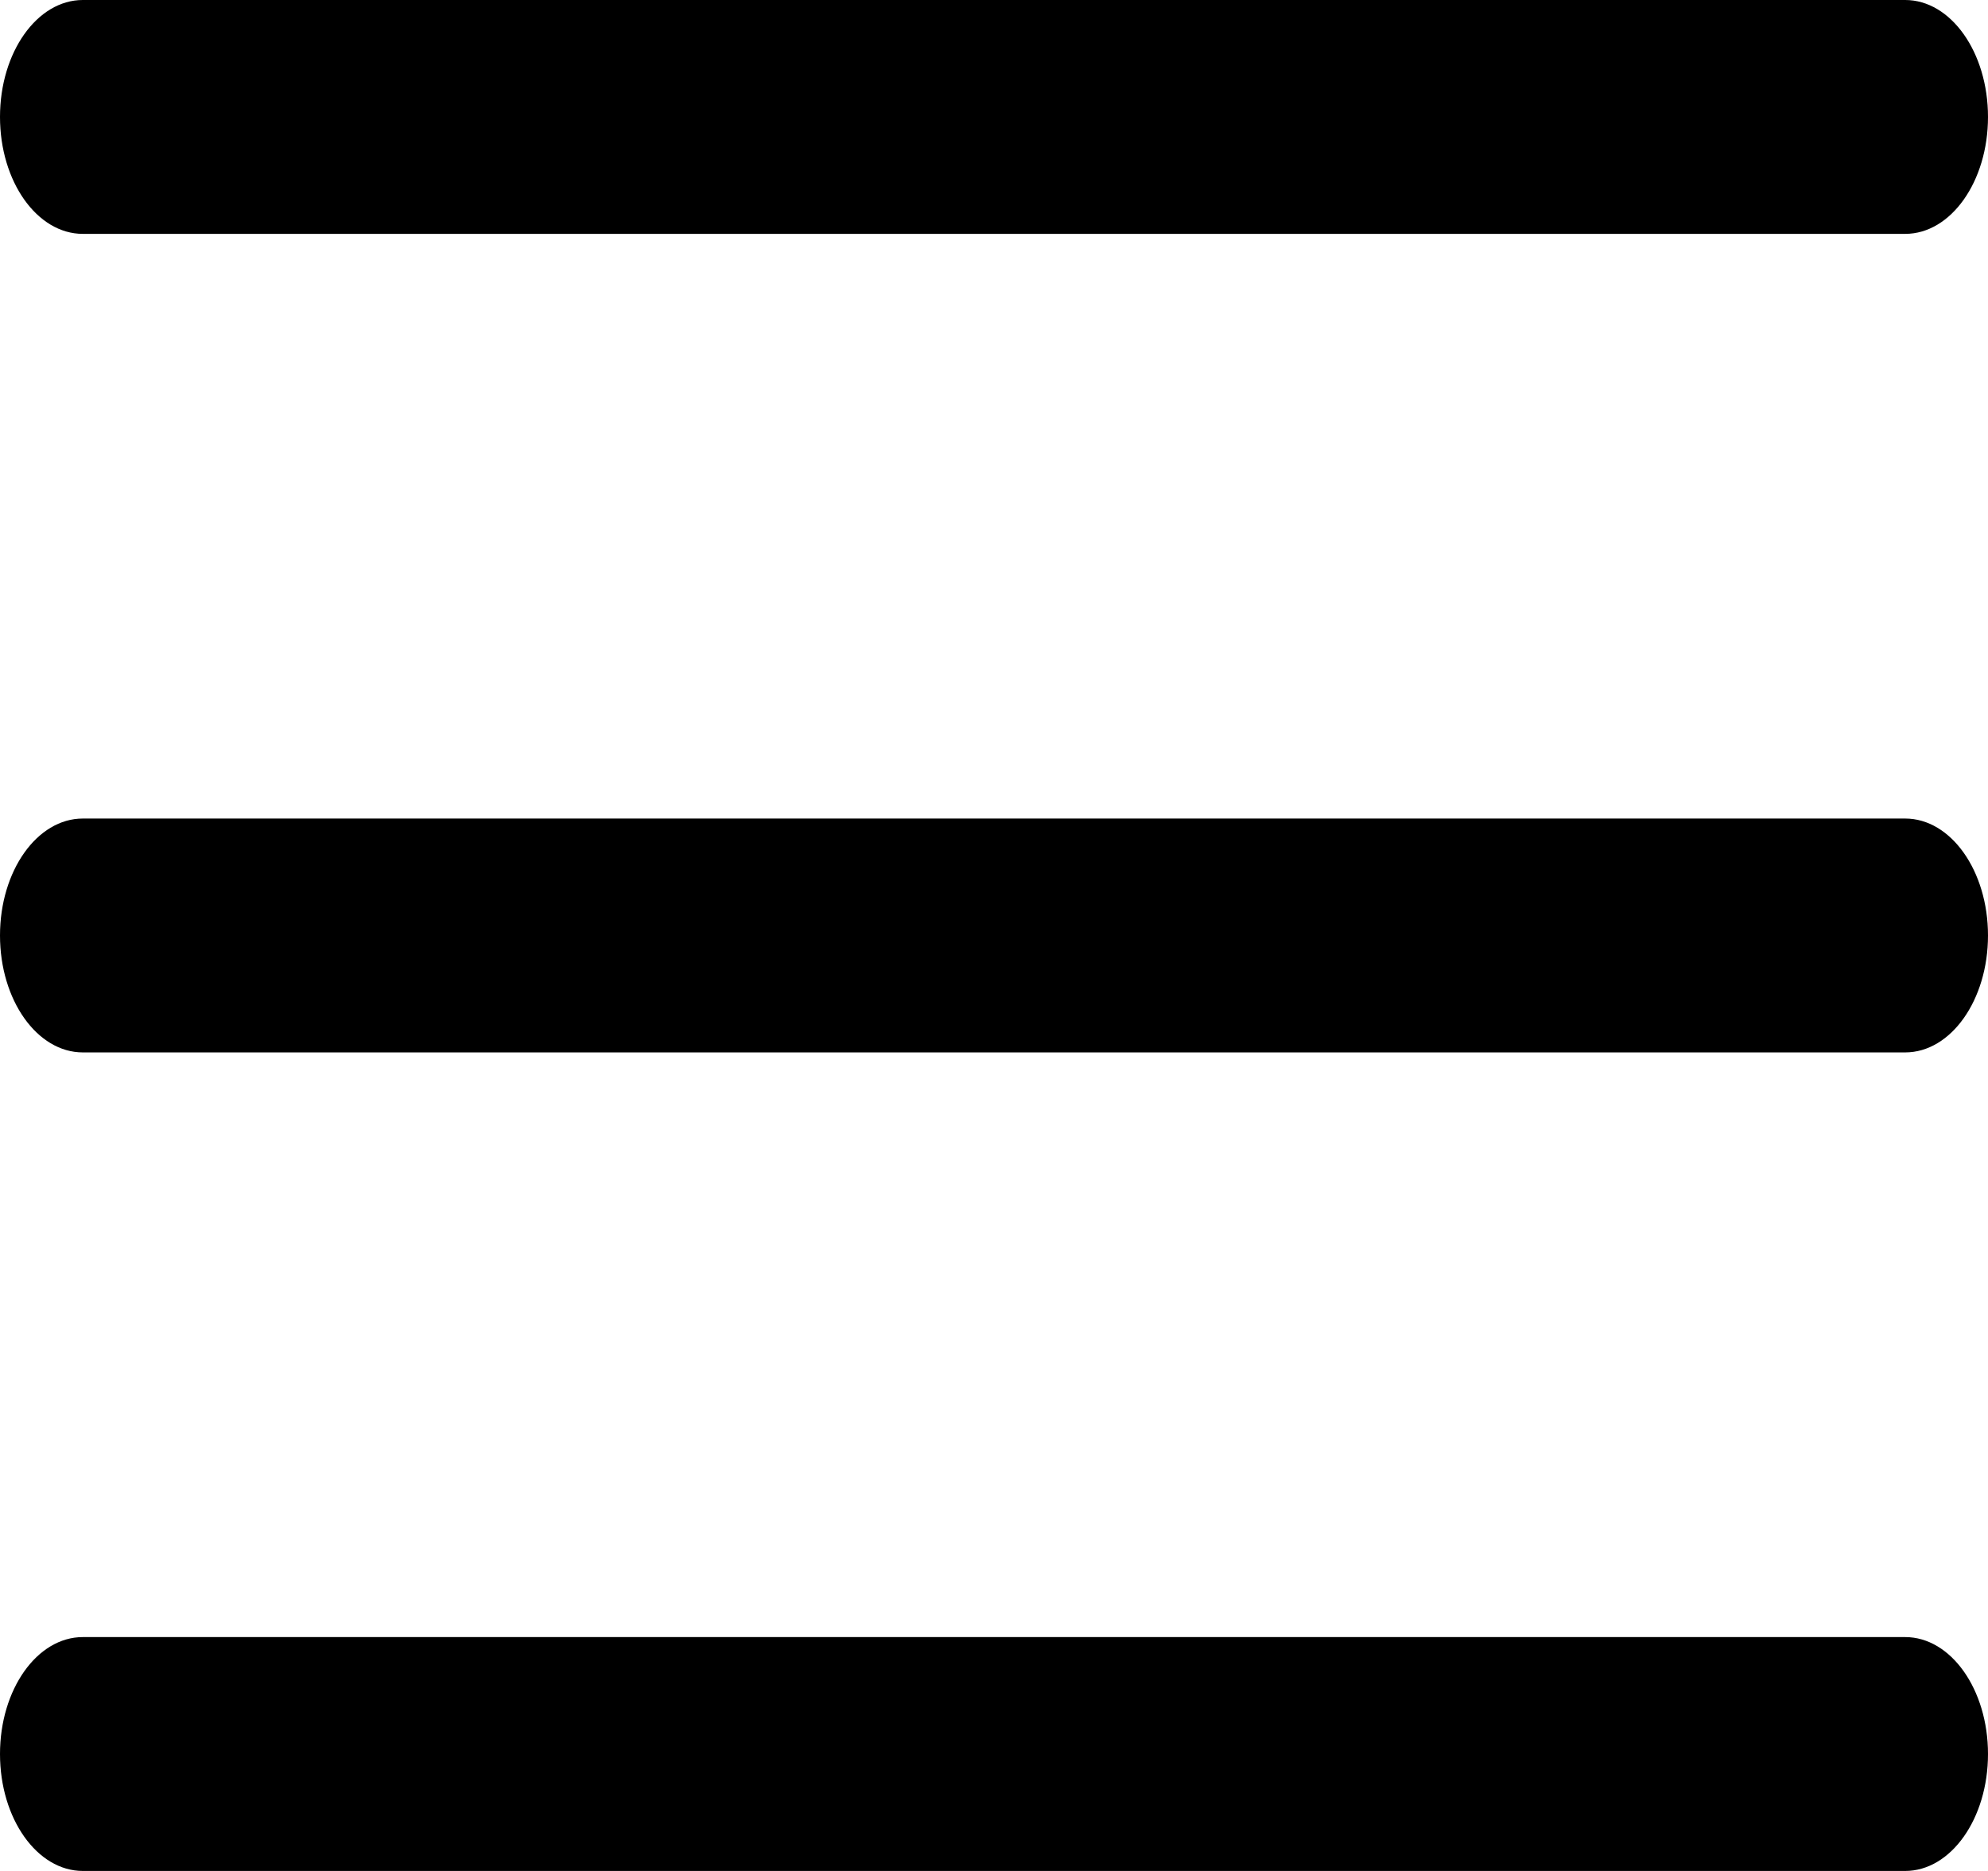
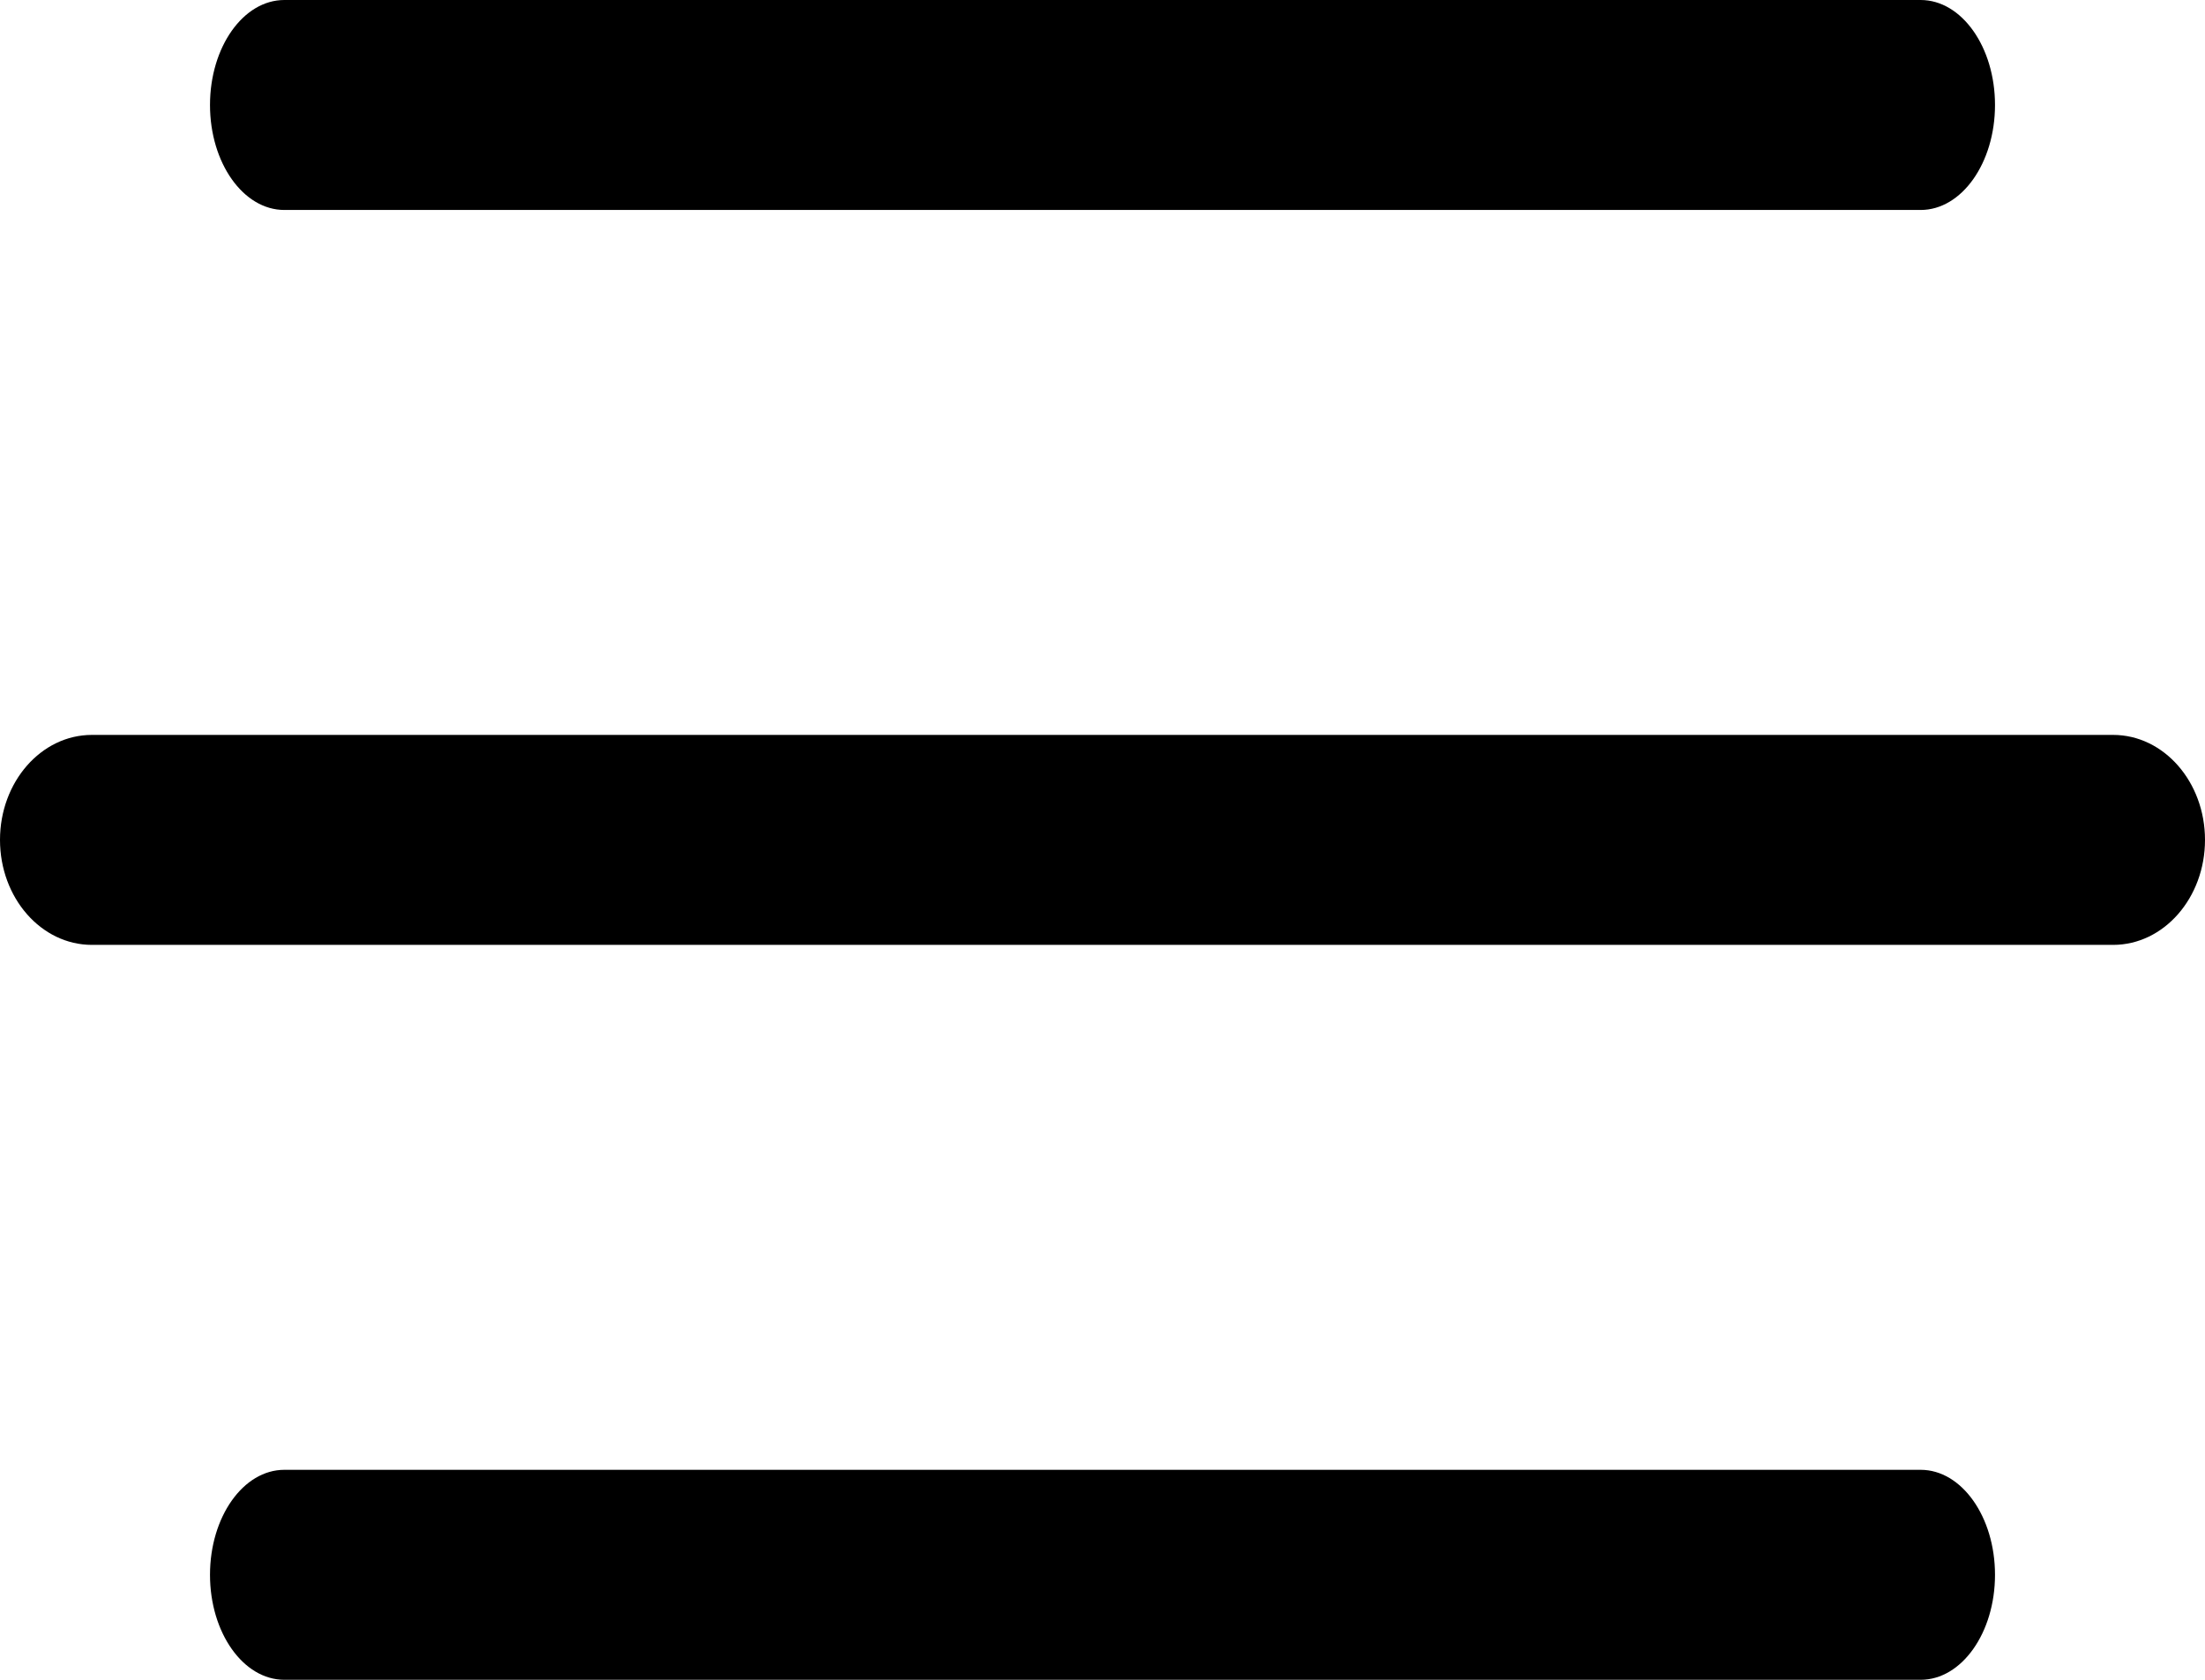
- <svg xmlns="http://www.w3.org/2000/svg" width="17px" height="16px" viewBox="0 0 17 16" version="1.1">
+ <svg xmlns="http://www.w3.org/2000/svg" width="21px" height="16px" viewBox="0 0 21 16" version="1.1">
  <g id="UI-Aplicativo" stroke="none" stroke-width="1" fill="none" fill-rule="evenodd">
-     <g id="Mapa" transform="translate(-51, -63)" fill="#000000" fill-rule="nonzero">
-       <g id="023-menu" transform="translate(51, 63)">
-         <path d="M16.292,0 L0.708,0 C0.317,0 0,0.448 0,1 C0,1.552 0.317,2 0.708,2 L16.292,2 C16.683,2 17,1.552 17,1 C17,0.448 16.683,0 16.292,0 Z" id="Path" />
-         <path d="M16.292,7 L0.708,7 C0.317,7 0,7.448 0,8 C0,8.552 0.317,9 0.708,9 L16.292,9 C16.683,9 17,8.552 17,8 C17,7.448 16.683,7 16.292,7 Z" id="Path" />
-         <path d="M16.292,14 L0.708,14 C0.317,14 0,14.448 0,15 C0,15.552 0.317,16 0.708,16 L16.292,16 C16.683,16 17,15.552 17,15 C17,14.448 16.683,14 16.292,14 Z" id="Path" />
+     <g id="Mapa" transform="translate(-49, -63)" fill="#000000" fill-rule="nonzero">
+       <g id="023-menu" transform="translate(49, 63)">
+         <path d="M18.292,0 L2.708,0 C2.317,0 2,0.448 2,1 C2,1.552 2.317,2 2.708,2 L18.292,2 C18.683,2 19,1.552 19,1 C19,0.448 18.683,0 18.292,0 Z" id="Path" />
+         <path d="M20.125,7 L0.875,7 C0.392,7 0,7.448 0,8 C0,8.552 0.392,9 0.875,9 L20.125,9 C20.608,9 21,8.552 21,8 C21,7.448 20.608,7 20.125,7 Z" id="Path" />
+         <path d="M18.292,14 L2.708,14 C2.317,14 2,14.448 2,15 C2,15.552 2.317,16 2.708,16 L18.292,16 C18.683,16 19,15.552 19,15 C19,14.448 18.683,14 18.292,14 Z" id="Path" />
      </g>
    </g>
  </g>
</svg>
